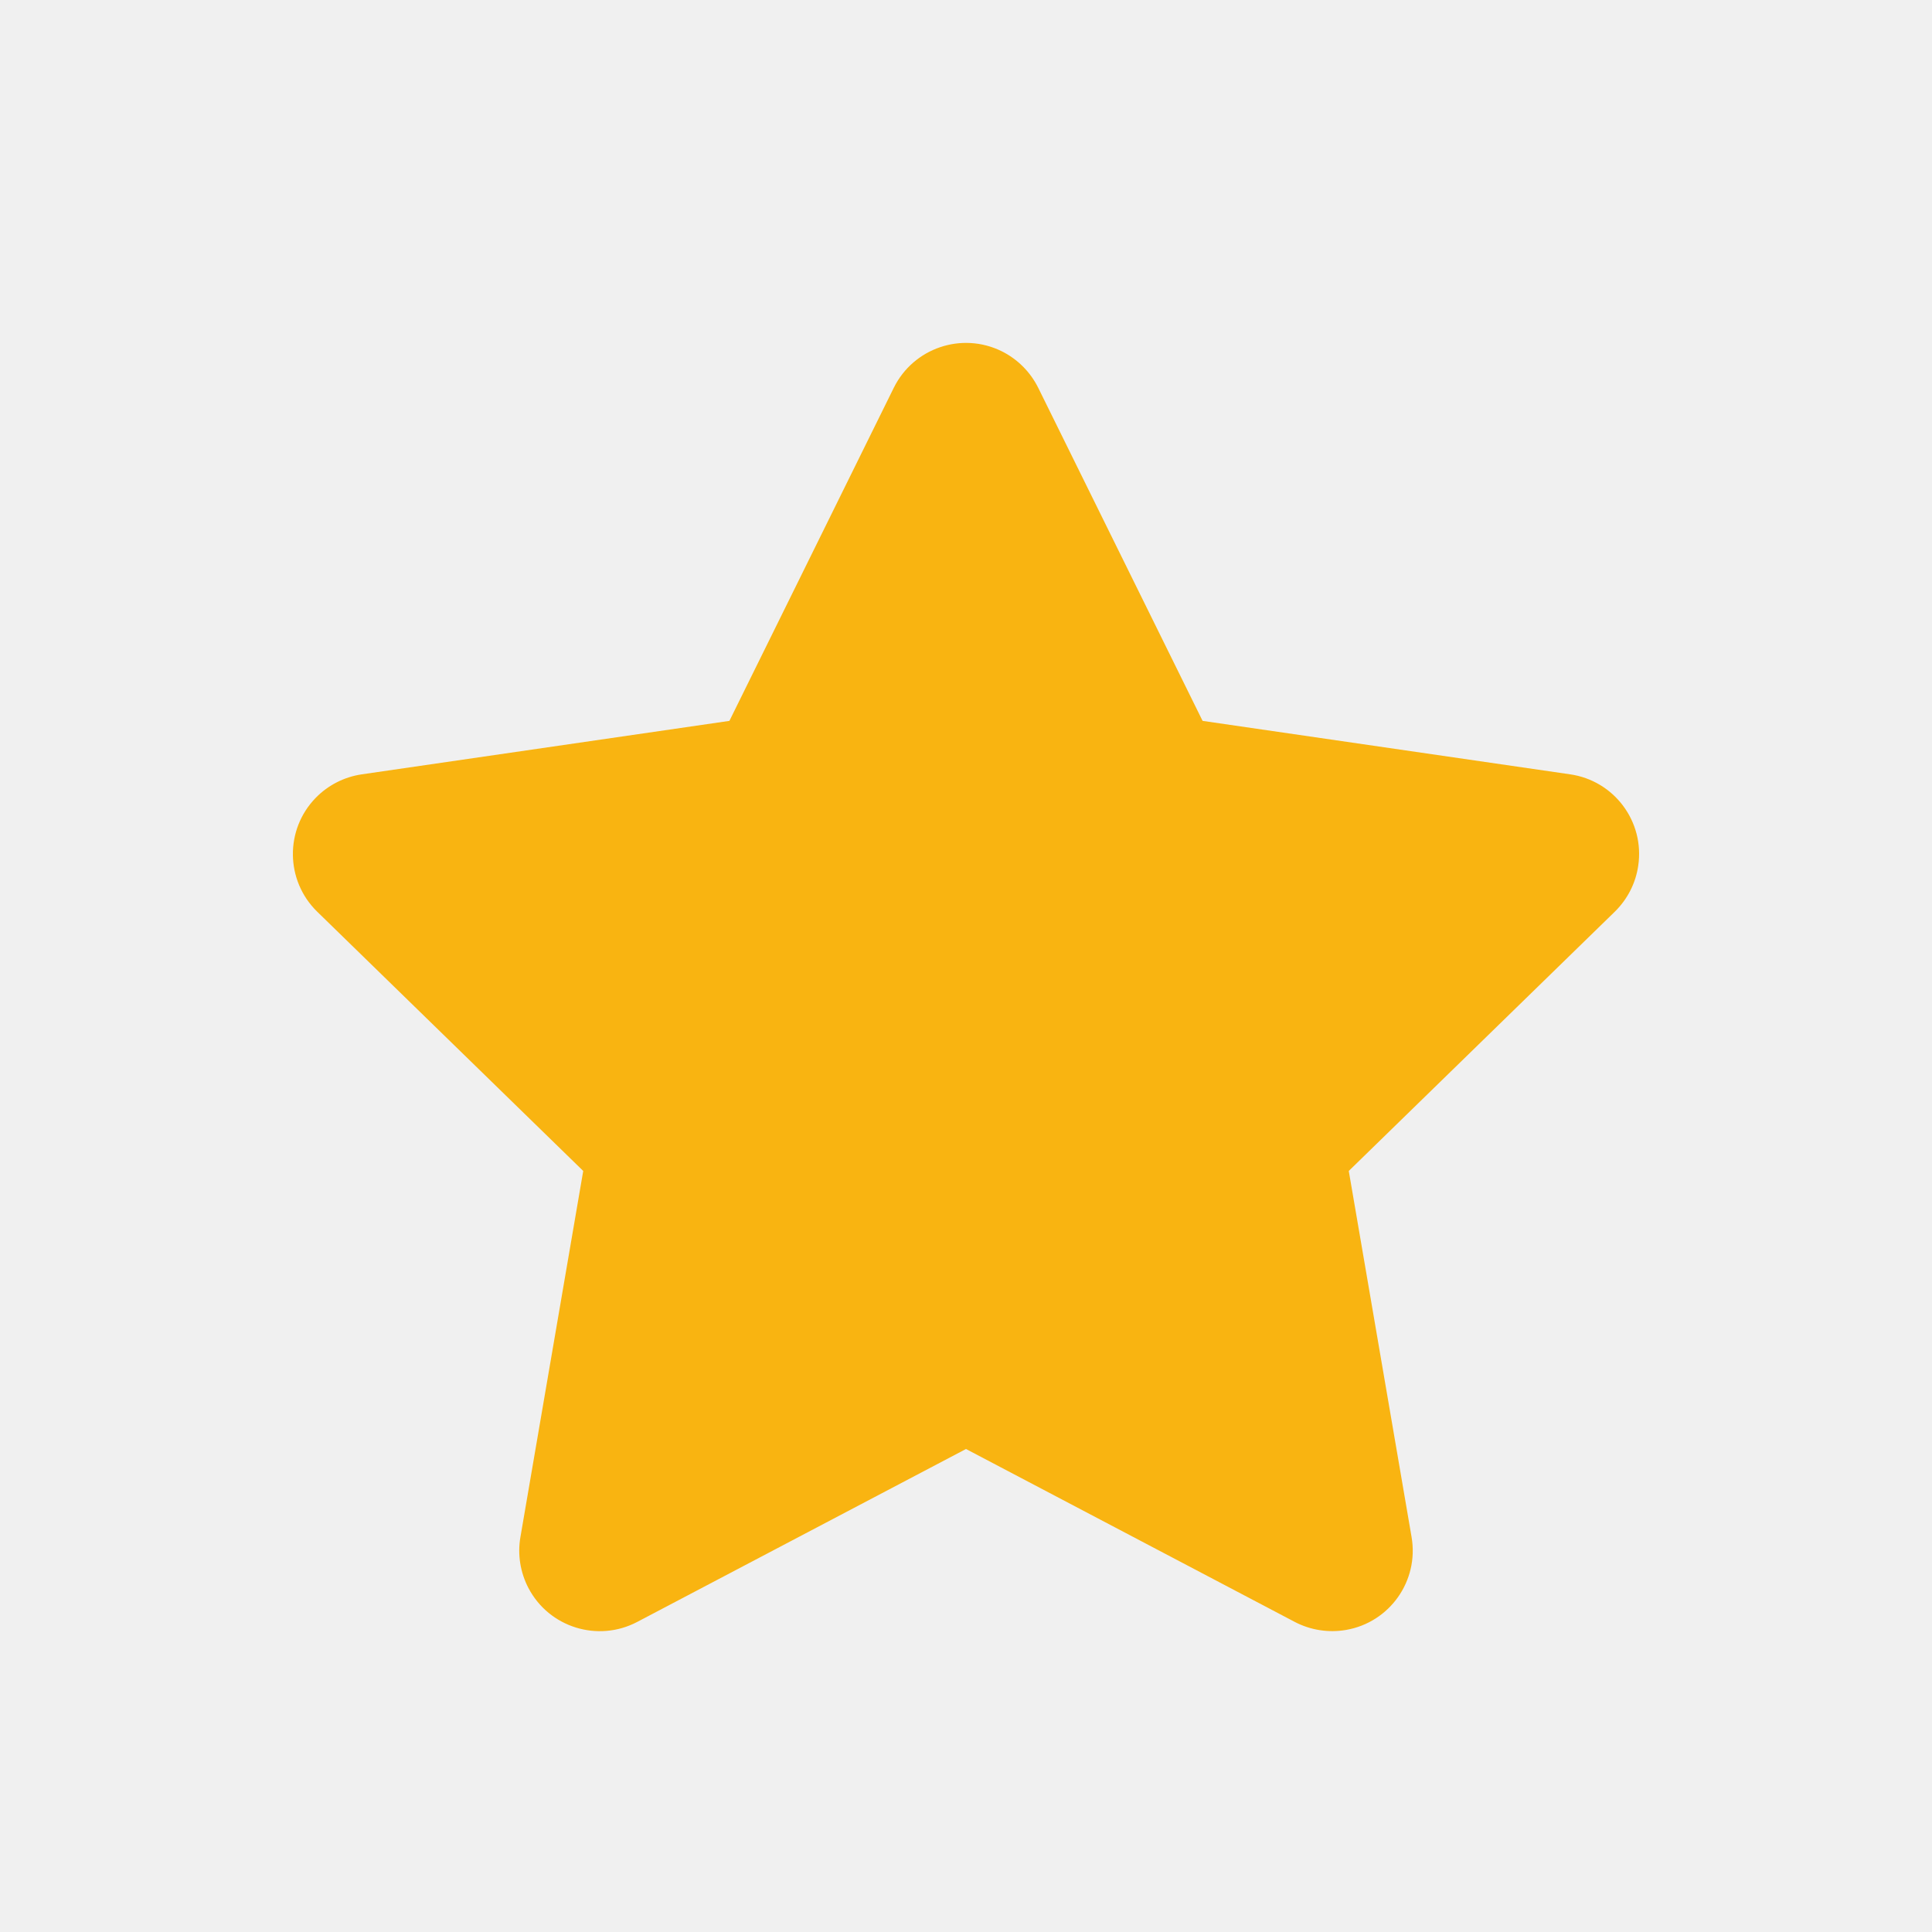
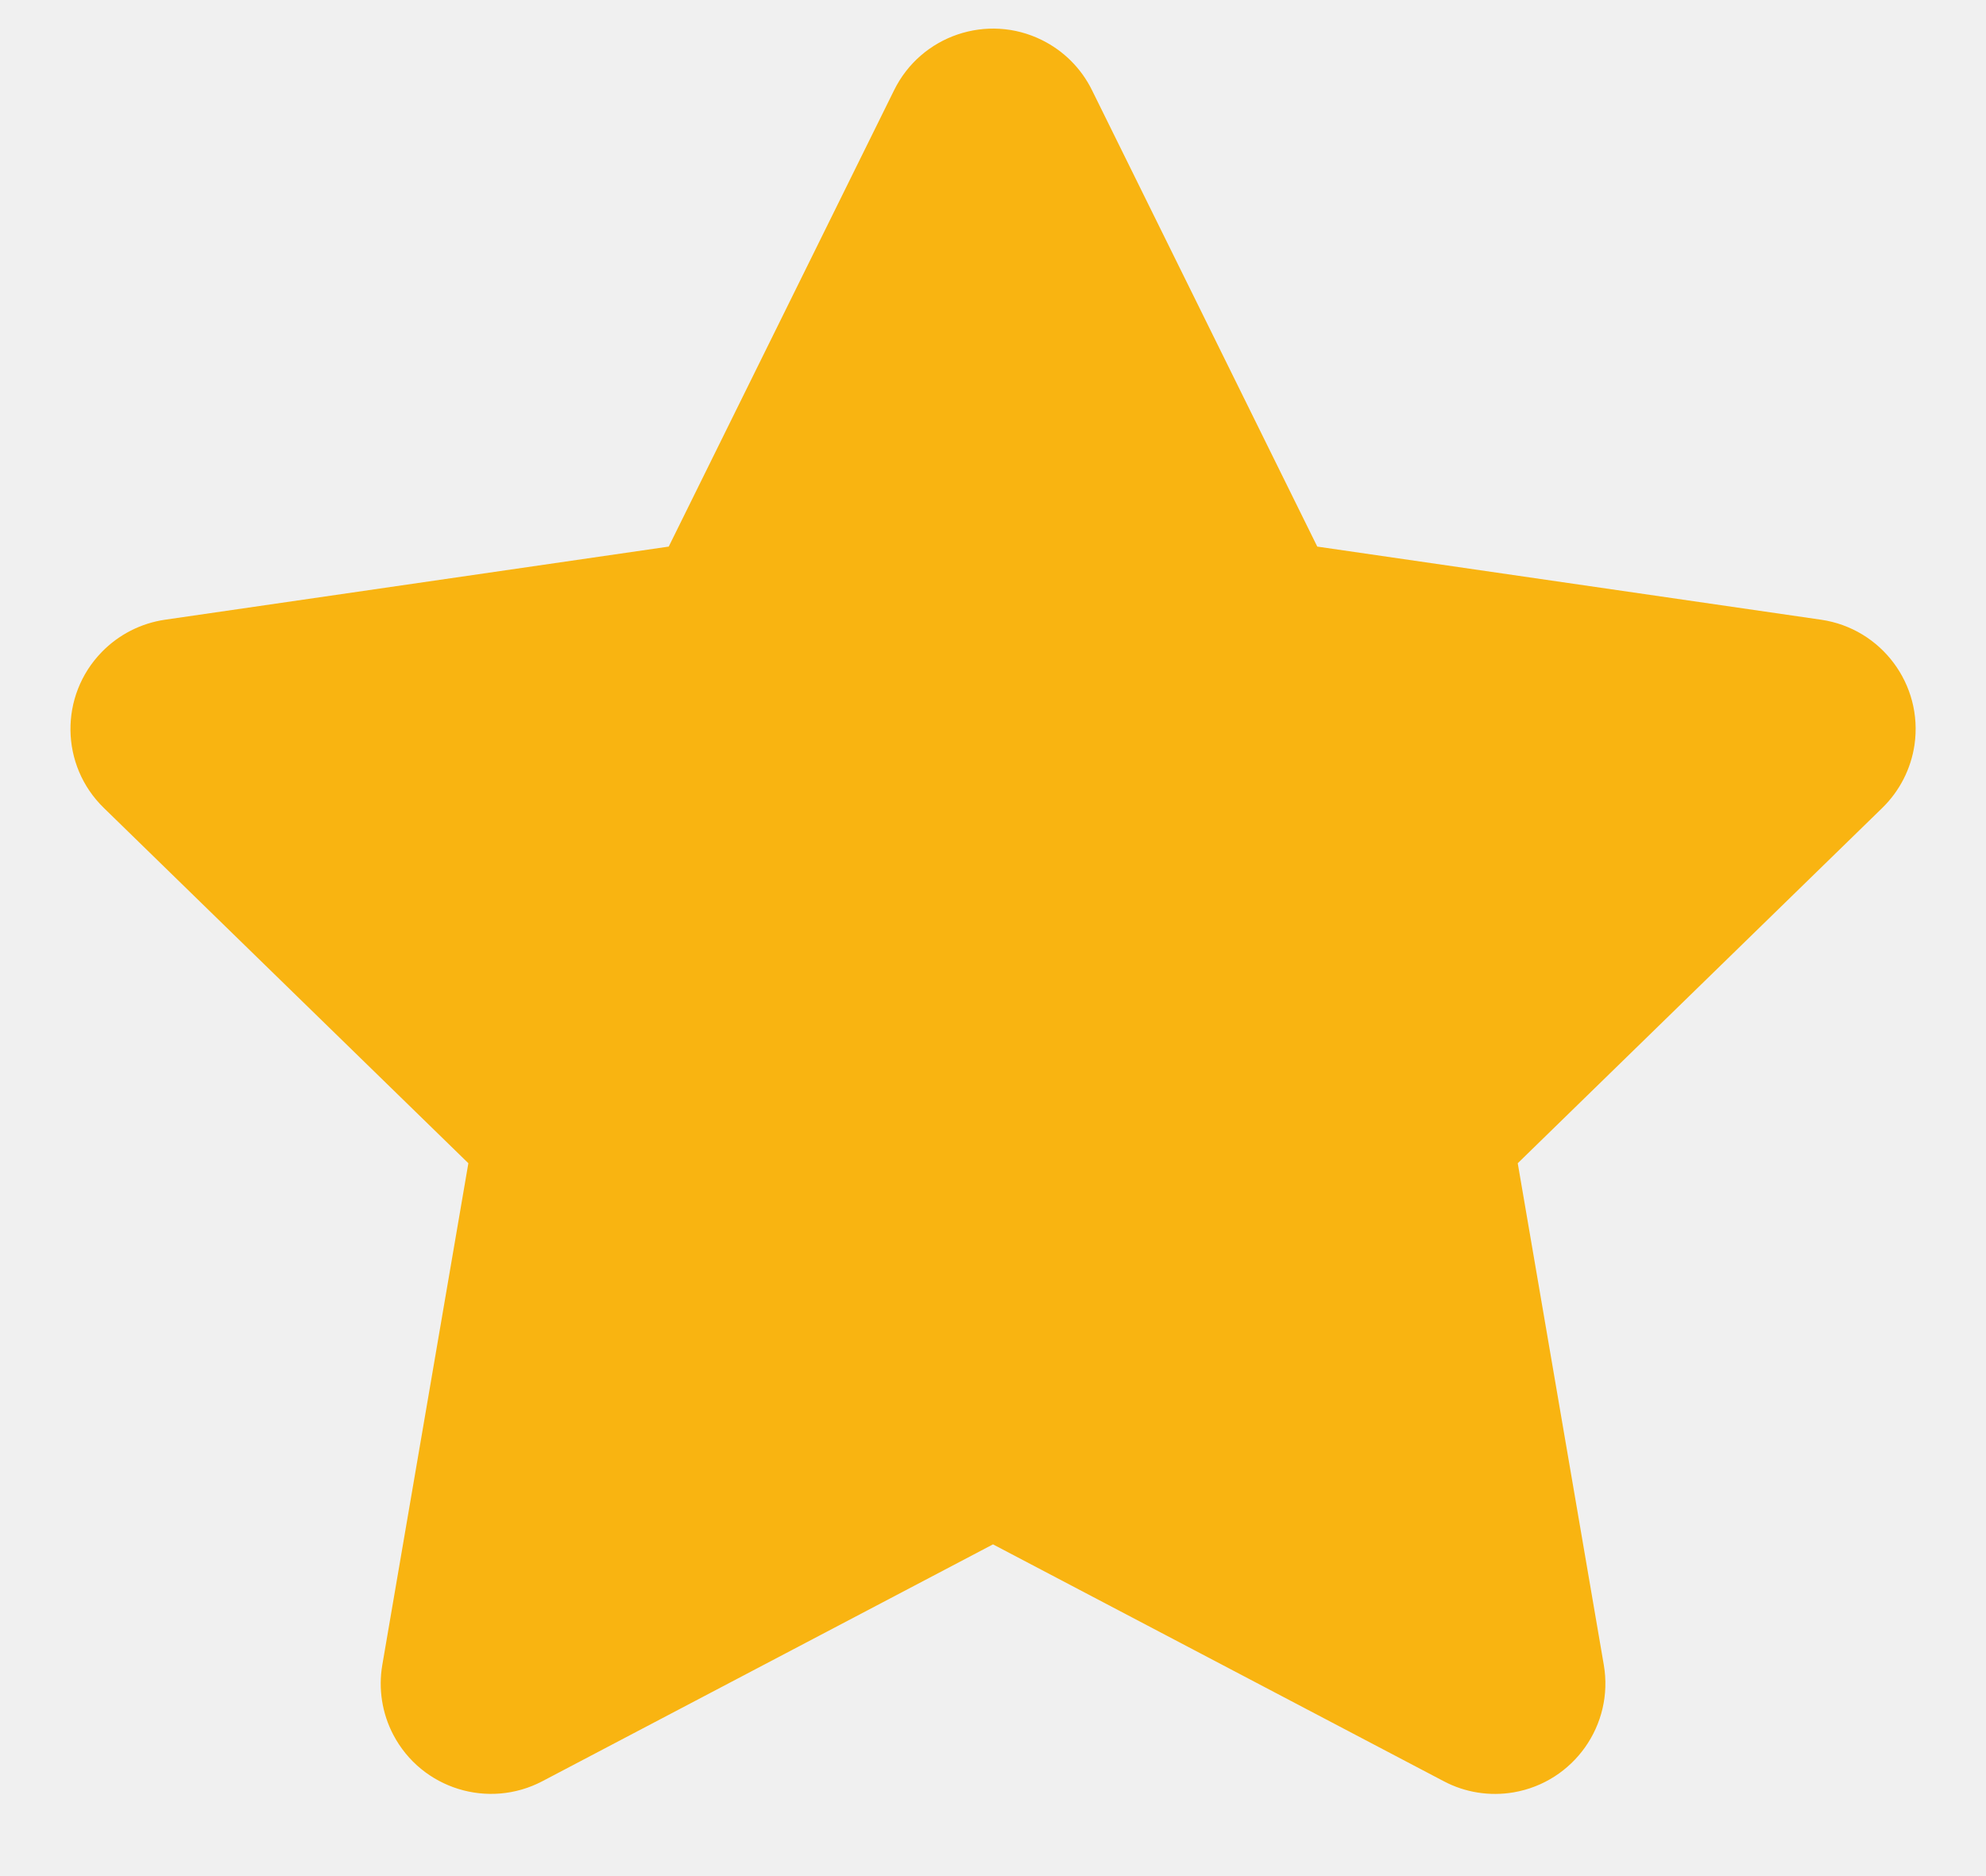
- <svg xmlns="http://www.w3.org/2000/svg" width="24" height="24" viewBox="0 0 24 24" fill="none">
-   <g clip-path="url(#clip0_327_6127)">
-     <path fill-rule="evenodd" clip-rule="evenodd" d="M12 18L7.916 20.148C7.427 20.405 6.822 20.217 6.565 19.728C6.463 19.533 6.427 19.31 6.465 19.093L7.245 14.546L3.94 11.325C3.545 10.939 3.537 10.306 3.922 9.911C4.076 9.753 4.277 9.651 4.495 9.619L9.061 8.955L11.103 4.817C11.348 4.322 11.947 4.119 12.443 4.363C12.64 4.461 12.799 4.62 12.897 4.817L14.939 8.955L19.505 9.619C20.052 9.698 20.431 10.206 20.351 10.752C20.32 10.97 20.217 11.171 20.06 11.325L16.755 14.546L17.535 19.093C17.629 19.638 17.263 20.155 16.719 20.248C16.502 20.285 16.279 20.25 16.084 20.148L12 18Z" fill="#F9B411" />
-   </g>
-   <defs>
-     <clipPath id="clip0_327_6127">
-       <rect width="24" height="24" fill="white" />
-     </clipPath>
-   </defs>
+ <svg xmlns="http://www.w3.org/2000/svg" width="18" height="17" viewBox="0 0 18 17" fill="none">
+   <path fill-rule="evenodd" clip-rule="evenodd" d="M9 14L4.916 16.147C4.427 16.404 3.822 16.216 3.565 15.727C3.463 15.533 3.428 15.31 3.465 15.093L4.245 10.545L0.941 7.324C0.545 6.939 0.537 6.306 0.923 5.91C1.076 5.753 1.277 5.65 1.495 5.618L6.061 4.955L8.104 0.817C8.348 0.322 8.948 0.118 9.443 0.363C9.64 0.46 9.8 0.62 9.897 0.817L11.939 4.955L16.506 5.618C17.052 5.698 17.431 6.205 17.352 6.752C17.32 6.97 17.217 7.171 17.06 7.324L13.756 10.545L14.536 15.093C14.629 15.637 14.263 16.154 13.719 16.248C13.502 16.285 13.279 16.25 13.085 16.147L9 14Z" fill="#F9B411" />
</svg>
